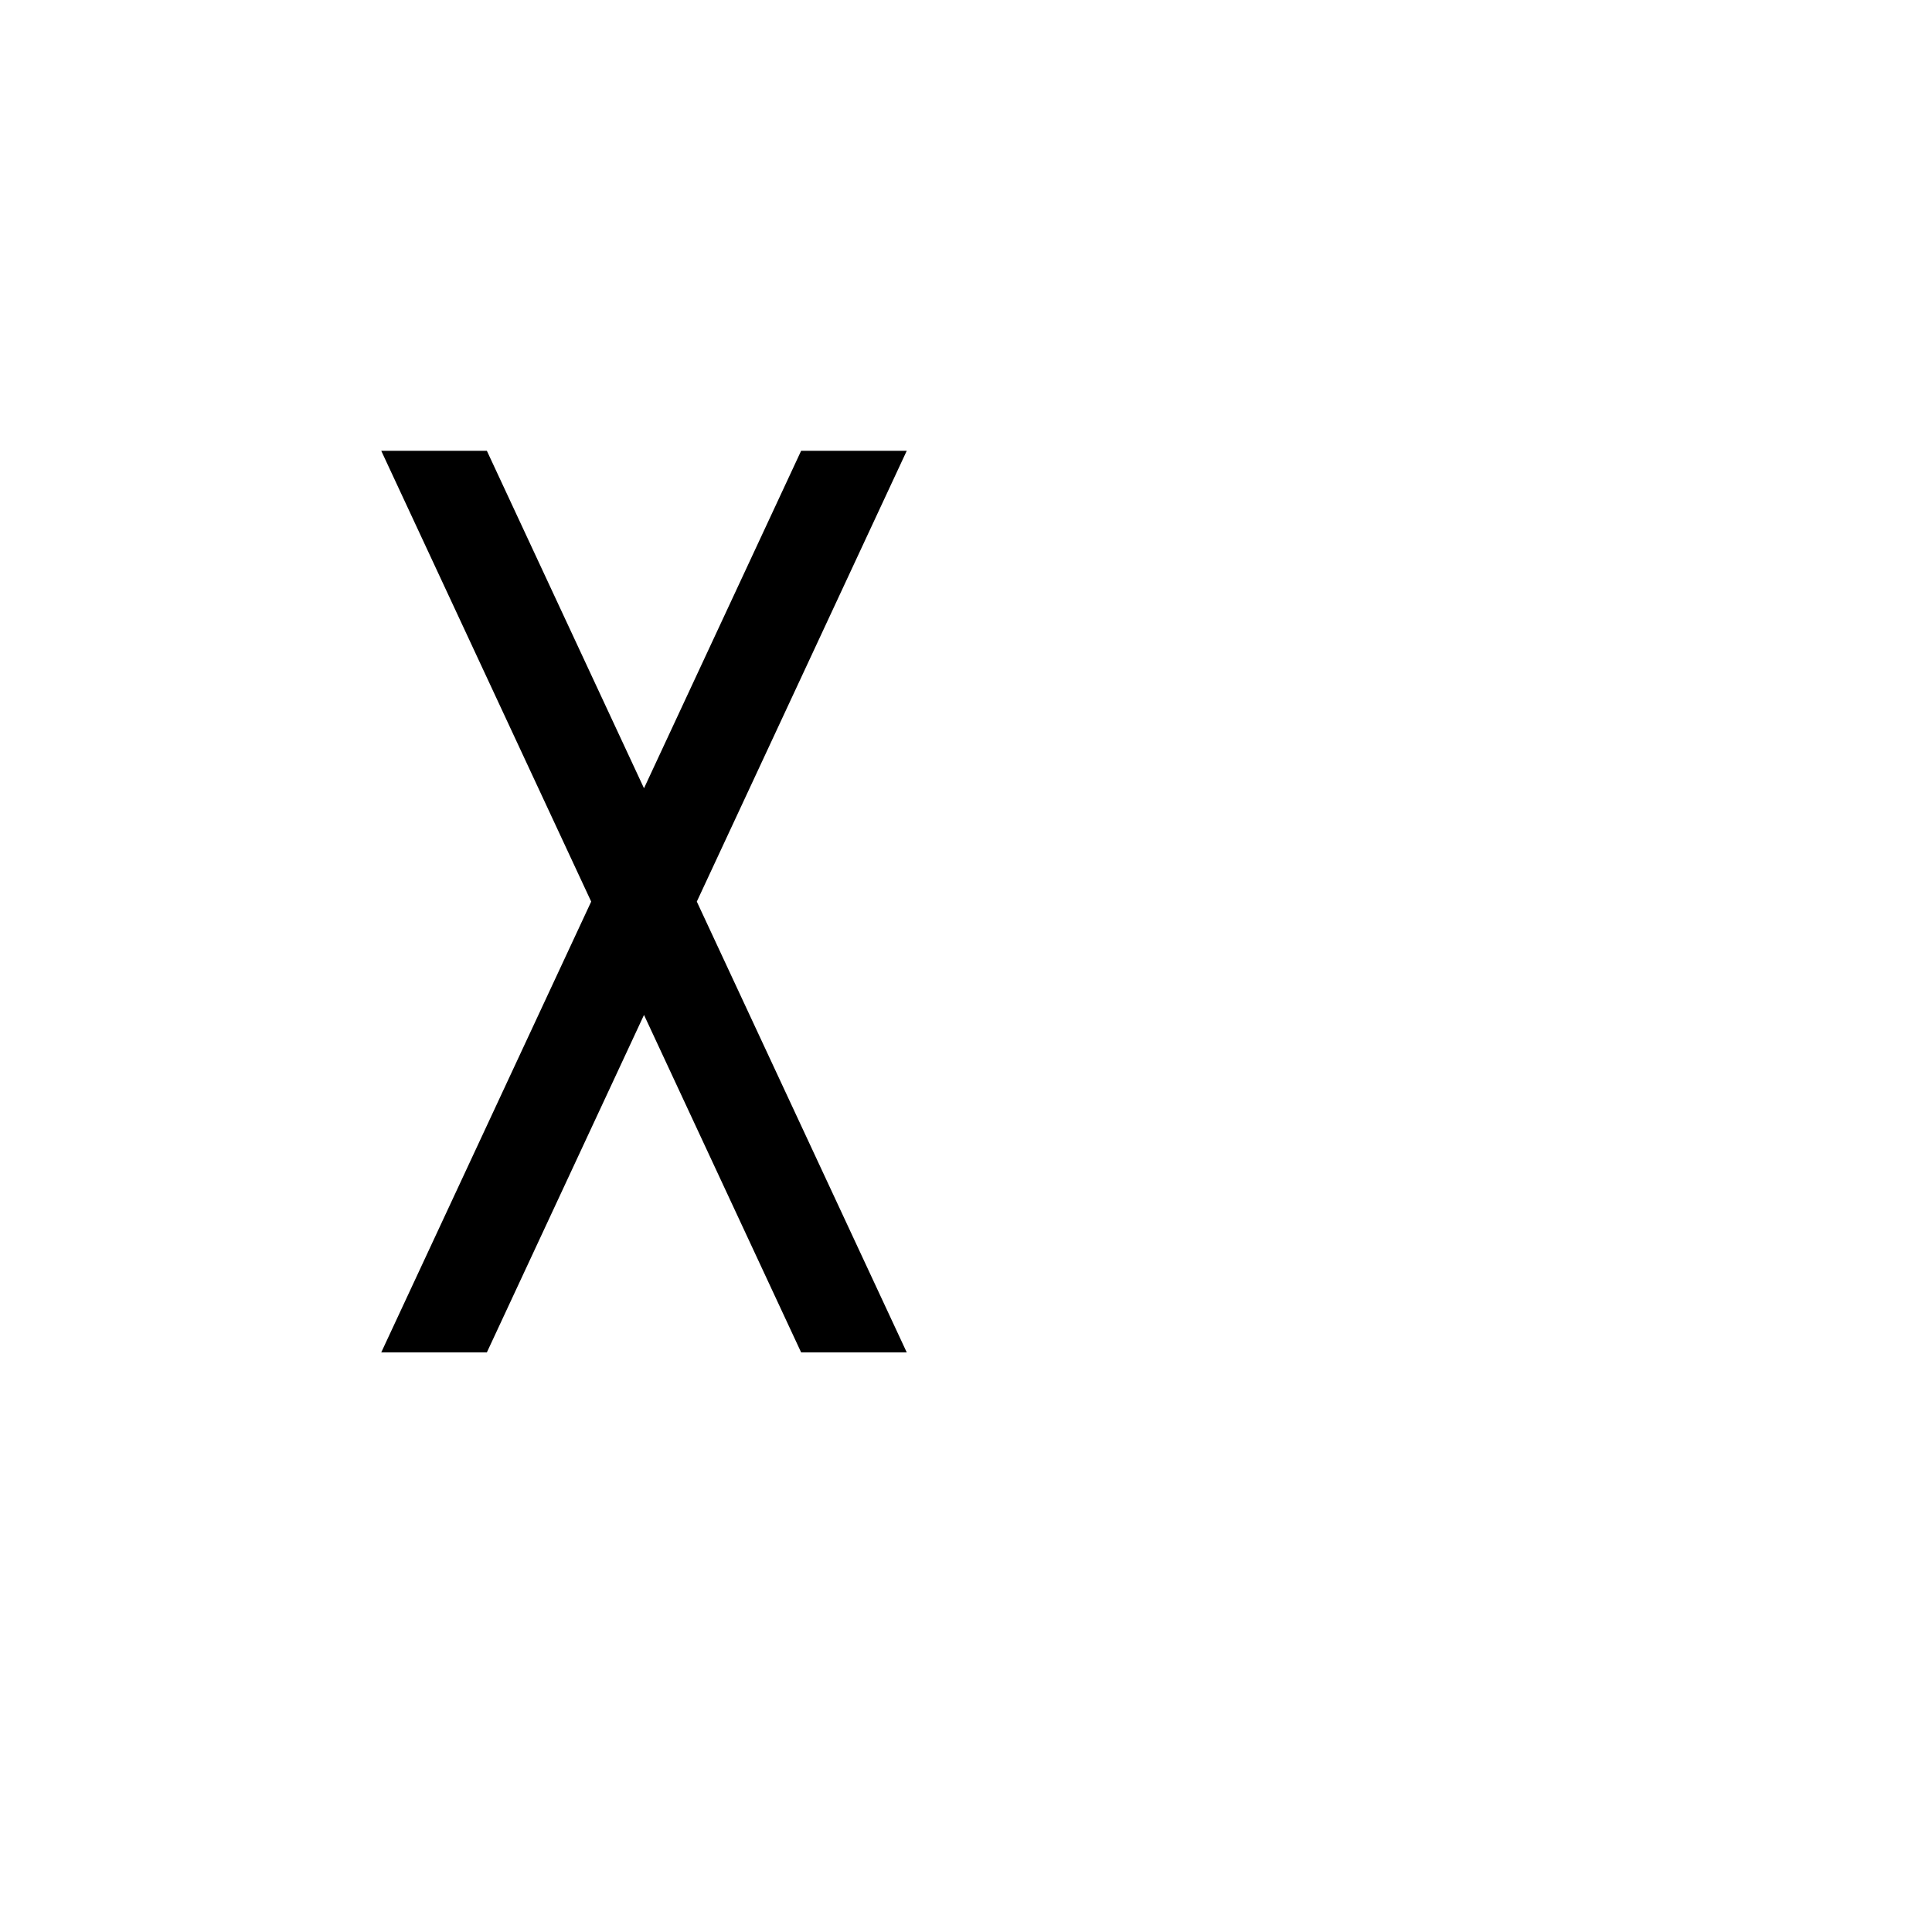
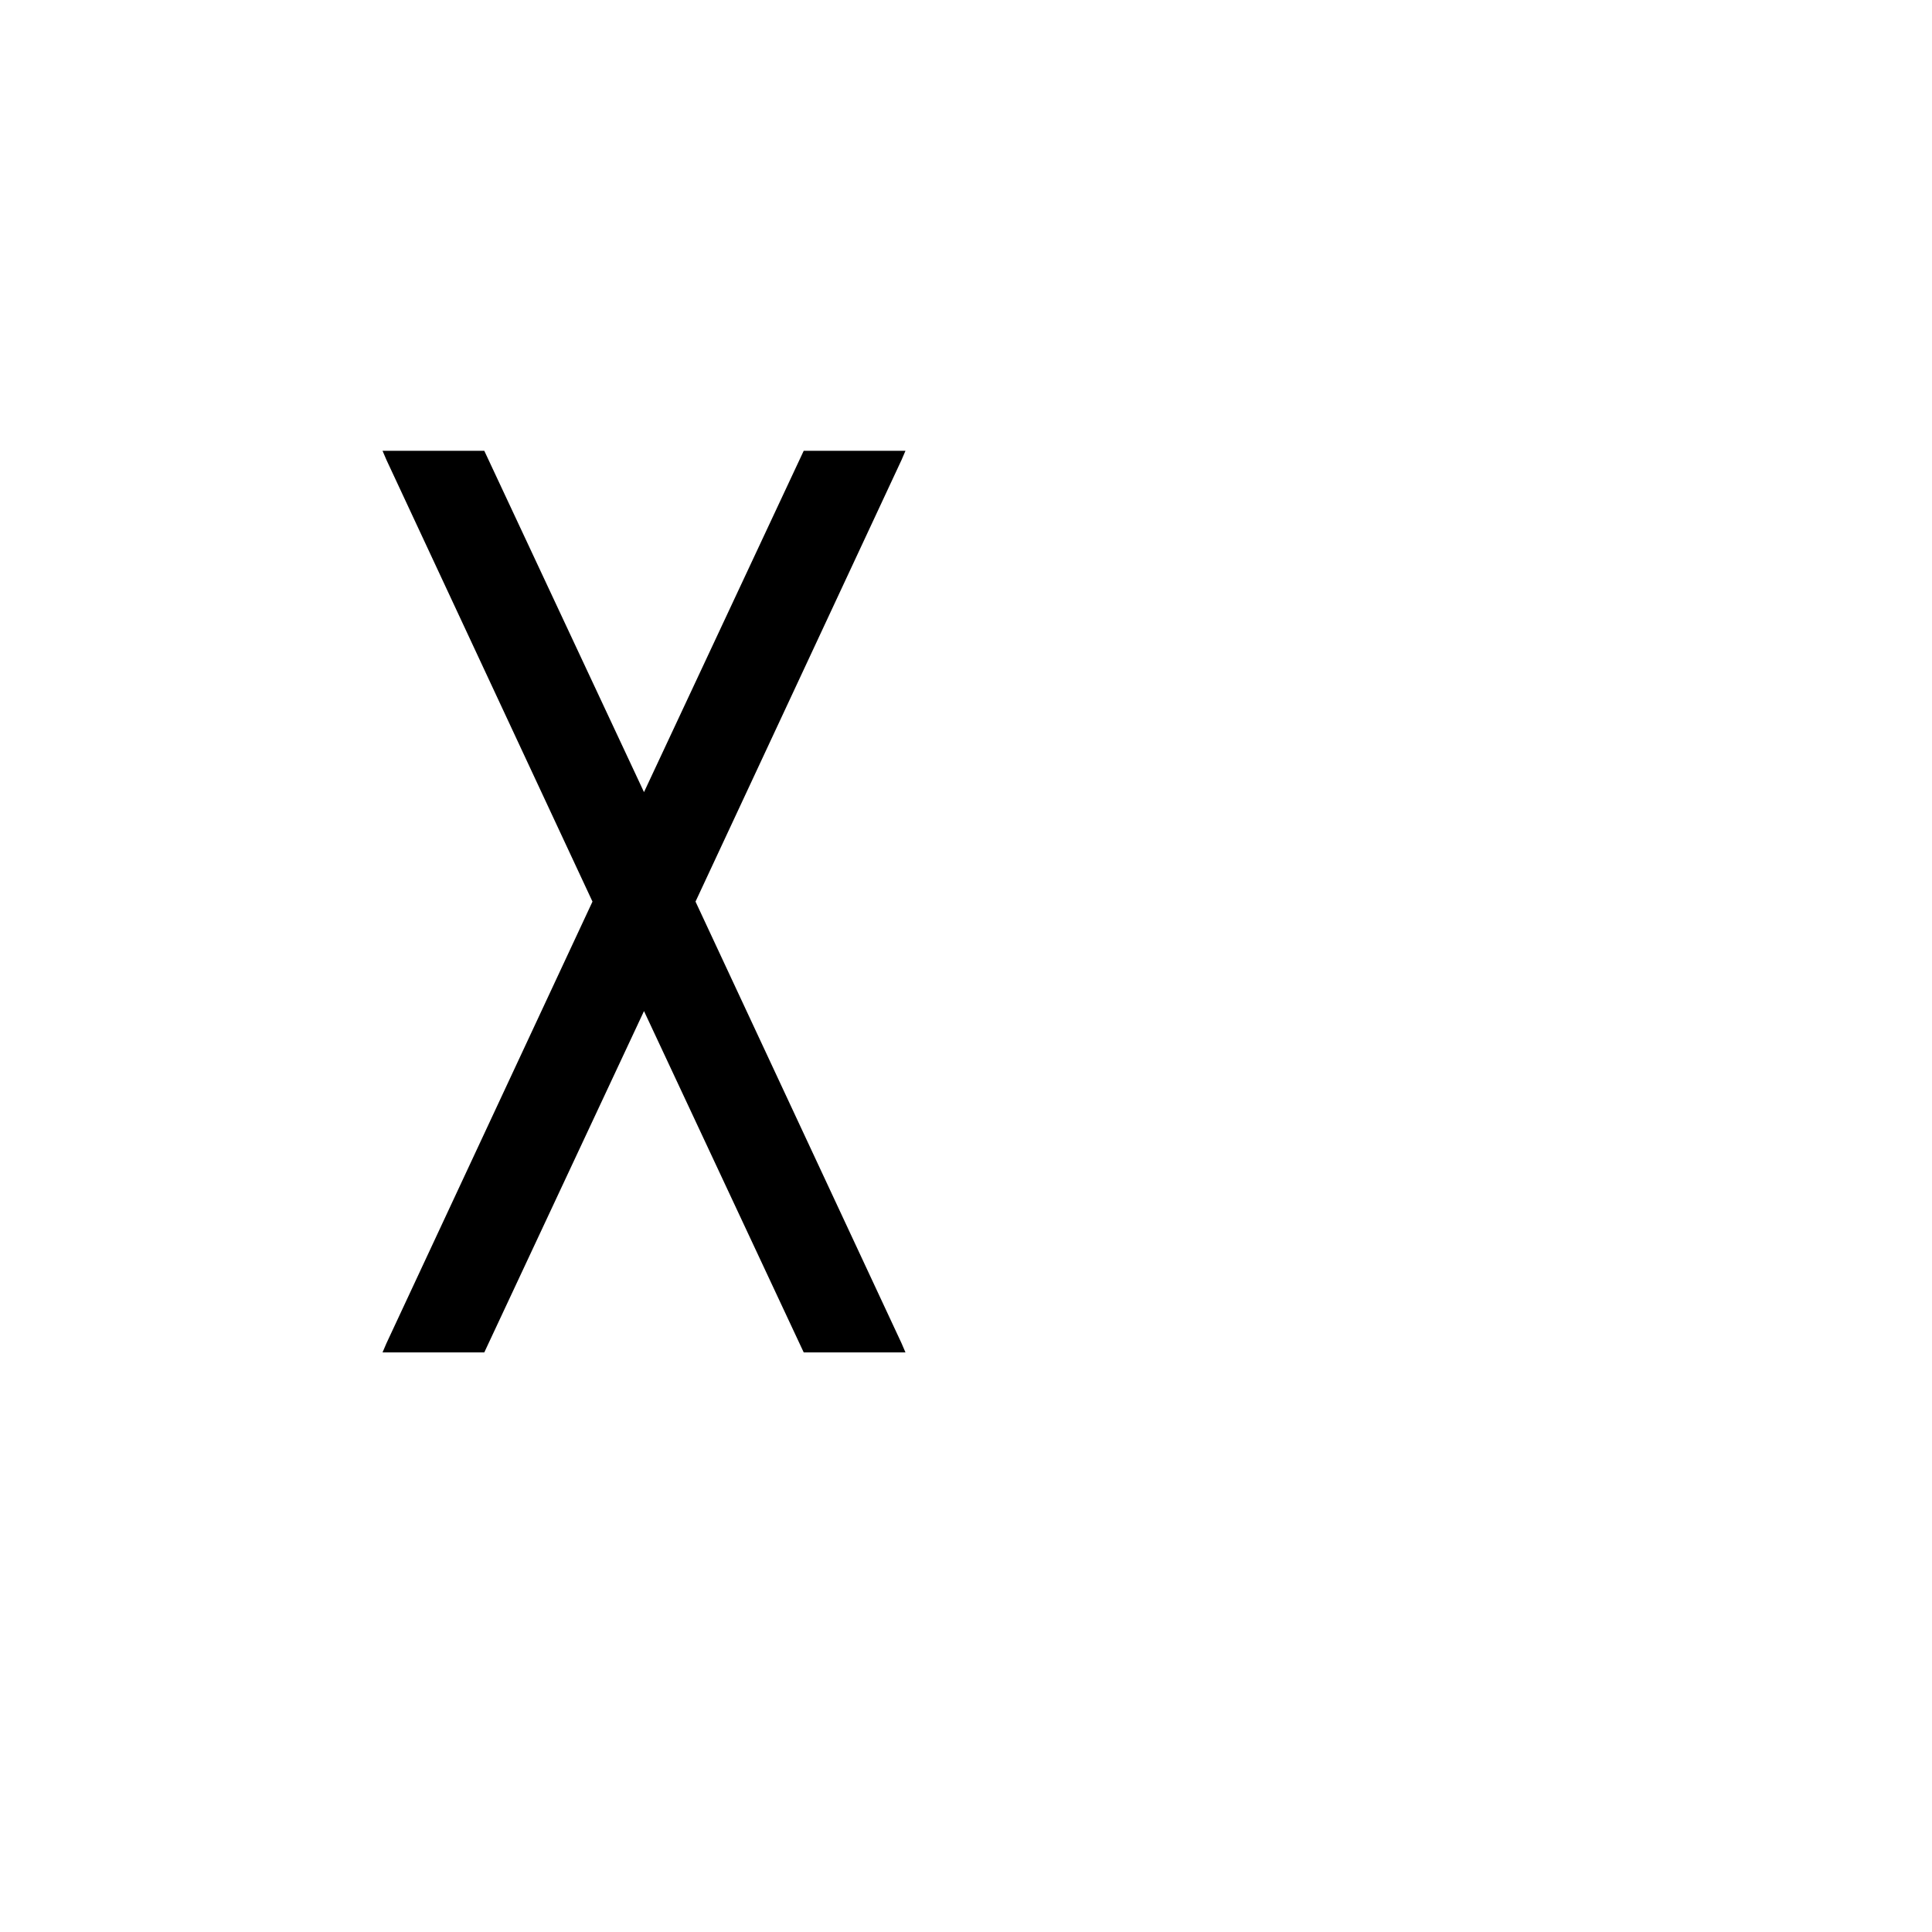
<svg xmlns="http://www.w3.org/2000/svg" viewBox="-0.25 -1.05 1.5 1.5">
-   <path d="M 0.209 -0.35 L 0.046 -0.7 L 0.128 -0.7 L 0.25 -0.438 L 0.372 -0.7 L 0.454 -0.7 L 0.291 -0.35 L 0.454 -0 L 0.372 -0 L 0.25 -0.262 L 0.128 -0 L 0.046 -0 L 0.209 -0.35 Z" fill="black" />
+   <path d="M 0.05 -0.007 L 0.21 -0.35 L 0.05 -0.693 L 0.047 -0.7 L 0.126 -0.7 L 0.25 -0.435 L 0.374 -0.7 L 0.453 -0.7 L 0.45 -0.693 L 0.29 -0.35 L 0.45 -0.007 L 0.453 -0 L 0.374 -0 L 0.25 -0.265 L 0.126 -0 L 0.047 -0 L 0.05 -0.007 Z" fill="black" />
</svg>
